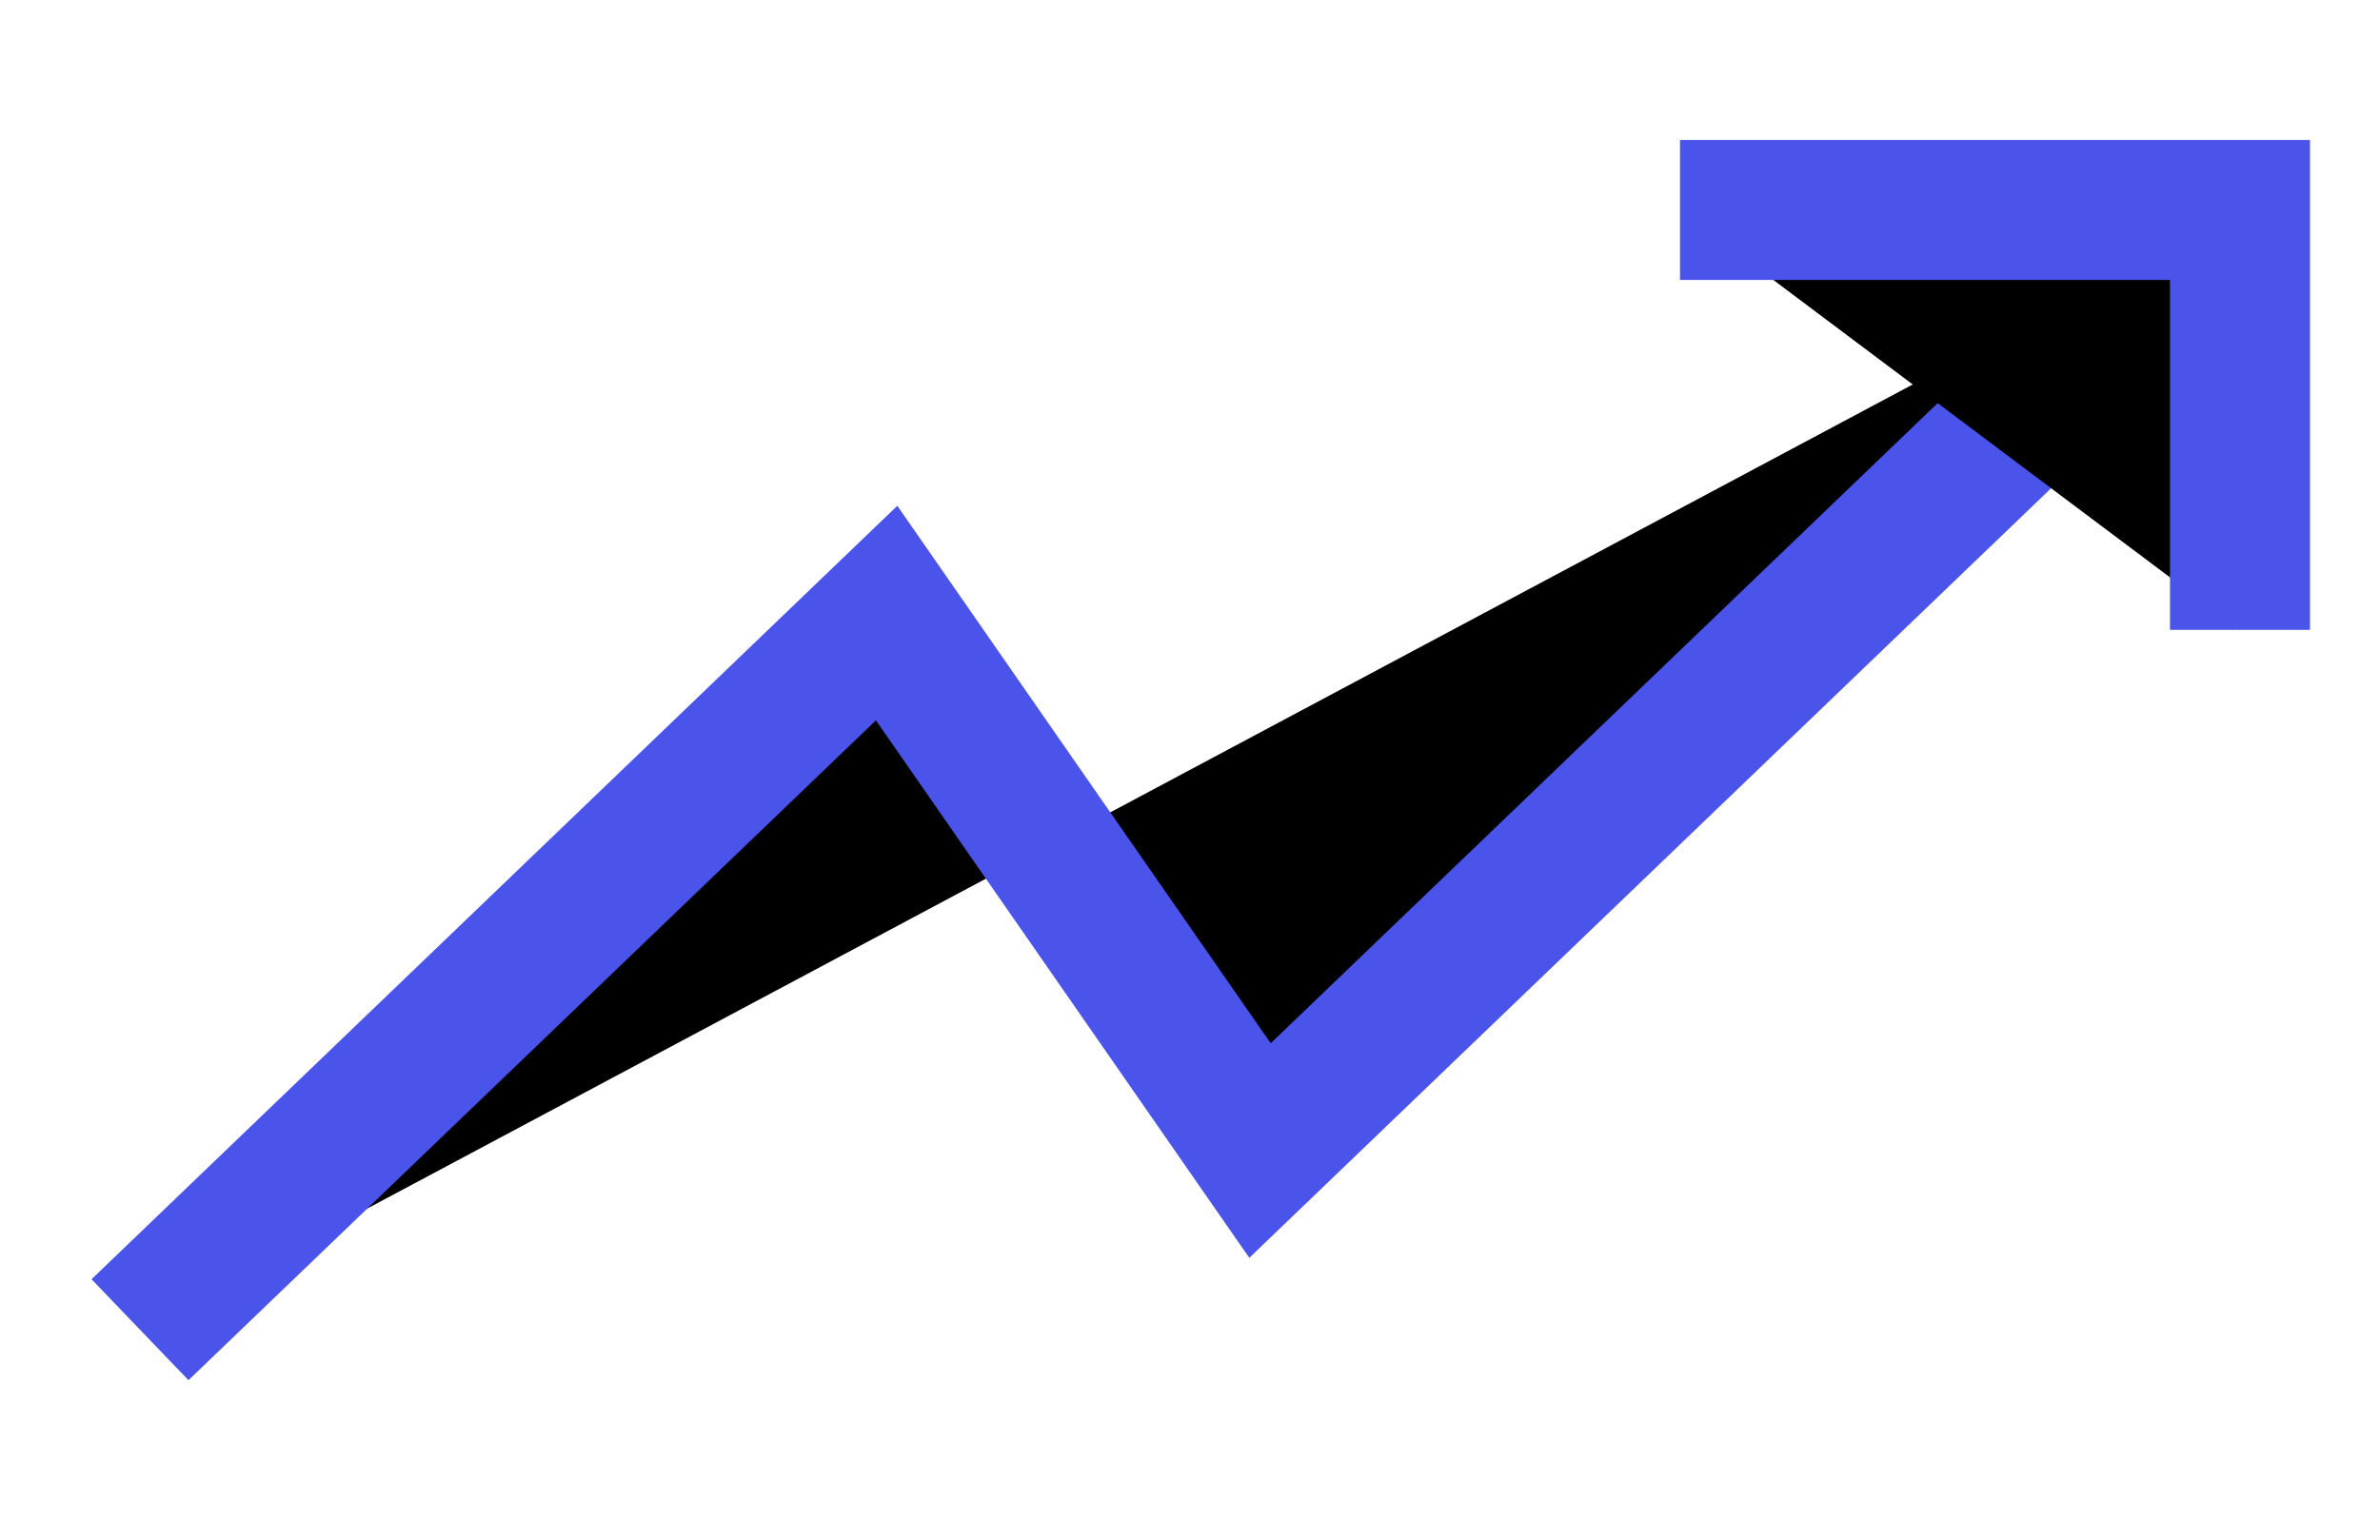
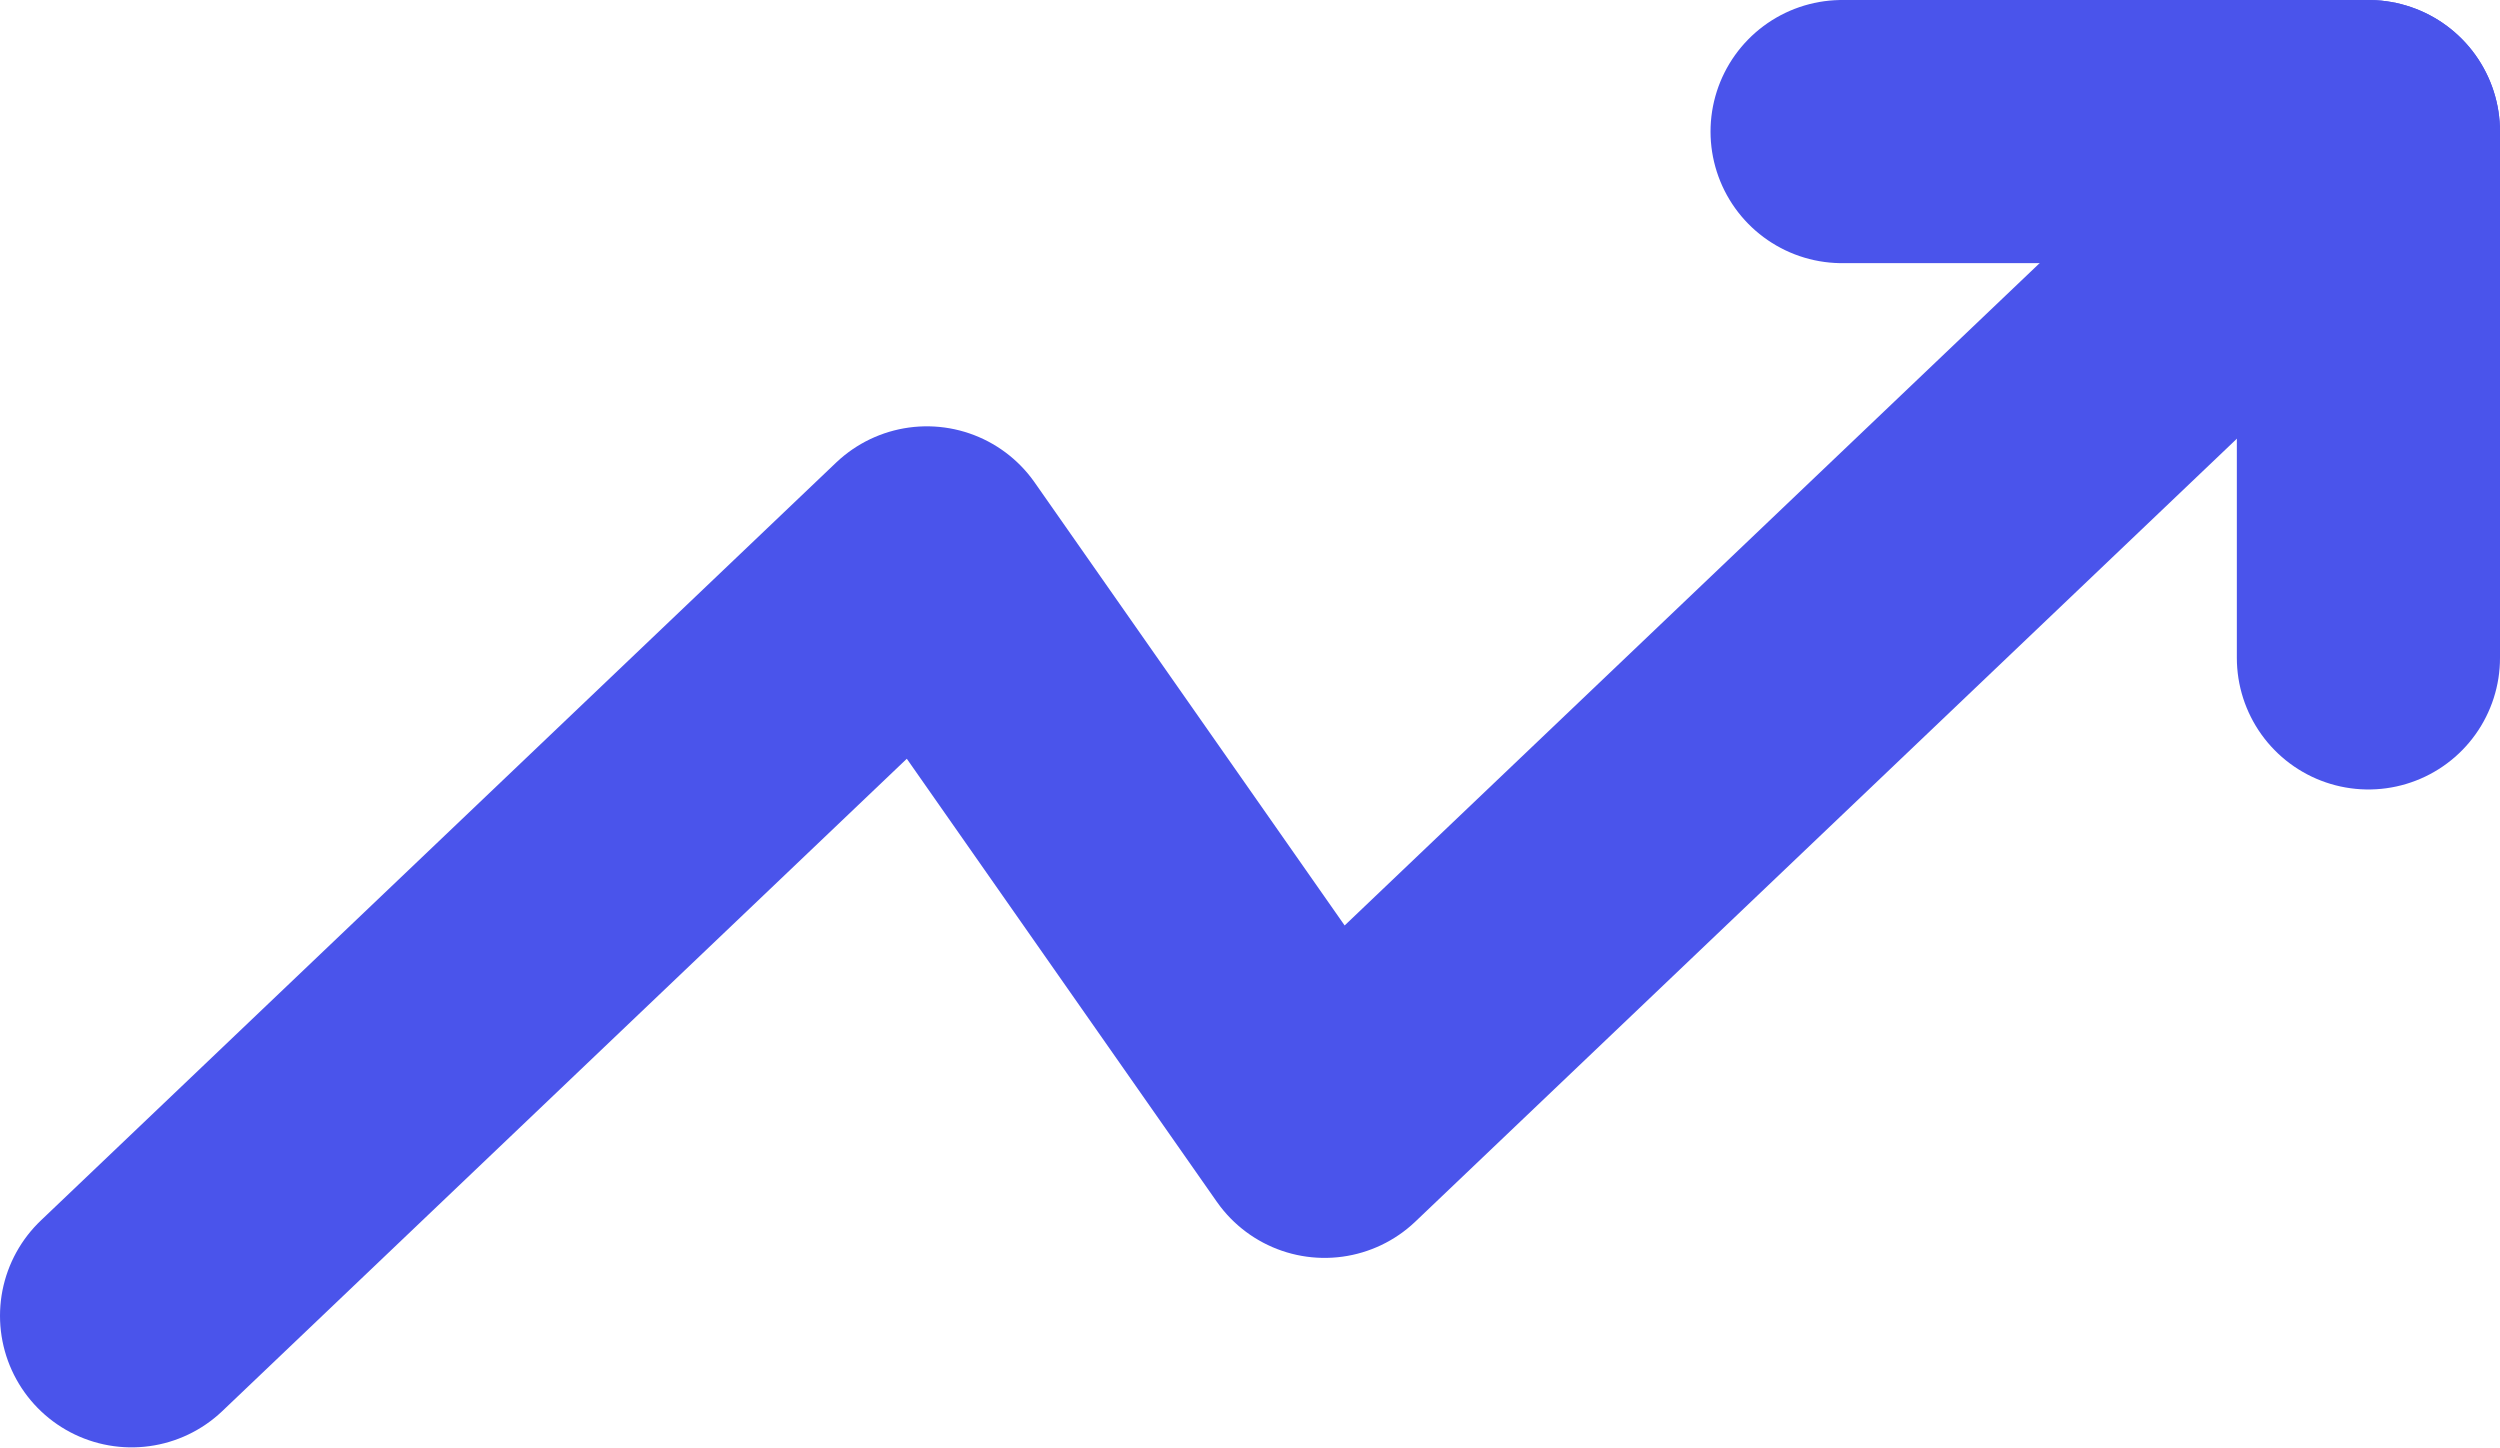
- <svg xmlns="http://www.w3.org/2000/svg" viewBox="0 0 17 11">
-   <path d="M16 1.5L9 8.22L6.333 4.38L1 9.5" stroke="#4A54EB" strokeWidth="2" strokeLinecap="round" strokeLinejoin="round" />
-   <path d="M12 1.5H16V4.5" stroke="#4A54EB" strokeWidth="2" strokeLinecap="round" strokeLinejoin="round" />
+ <svg xmlns="http://www.w3.org/2000/svg" width="19" height="11" viewBox="0 0 19 11" fill="none">
+   <path d="M18 1L10.067 8.56L7.044 4.24L1 10" stroke="#4A54EB" stroke-width="2" stroke-linecap="round" stroke-linejoin="round" />
+   <path d="M14 1H18V5" stroke="#4A54EB" stroke-width="2" stroke-linecap="round" stroke-linejoin="round" />
</svg>
